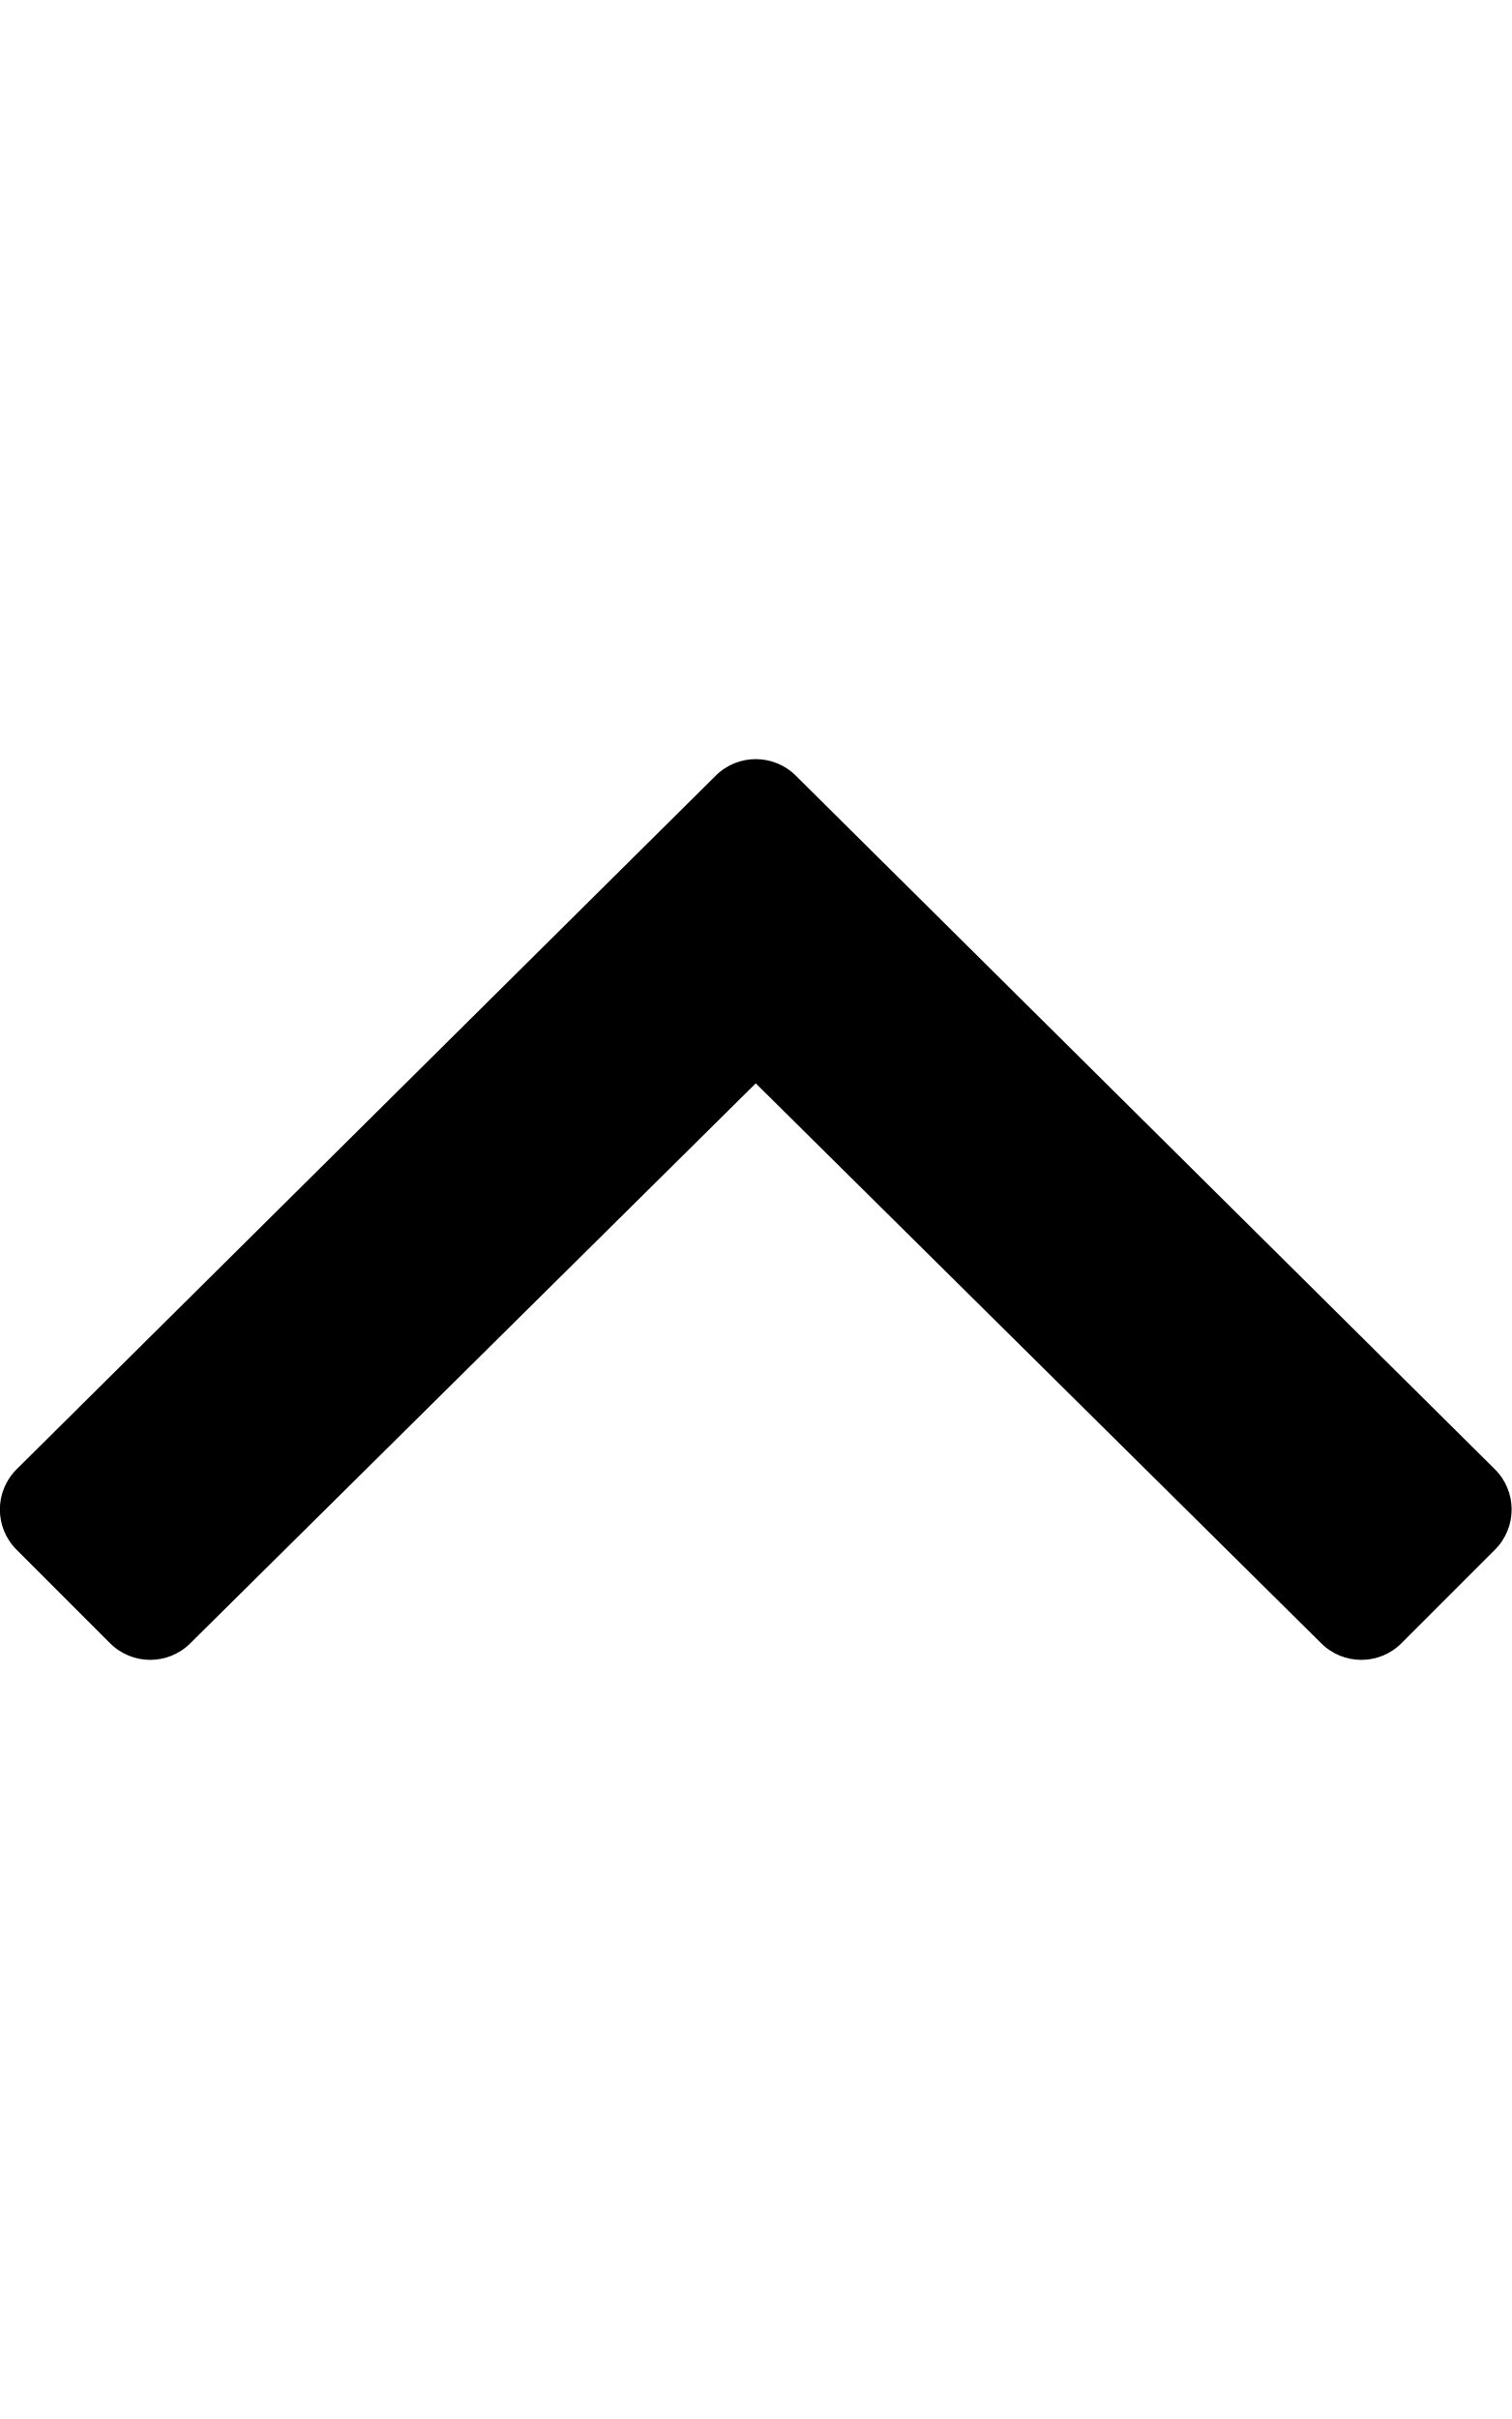
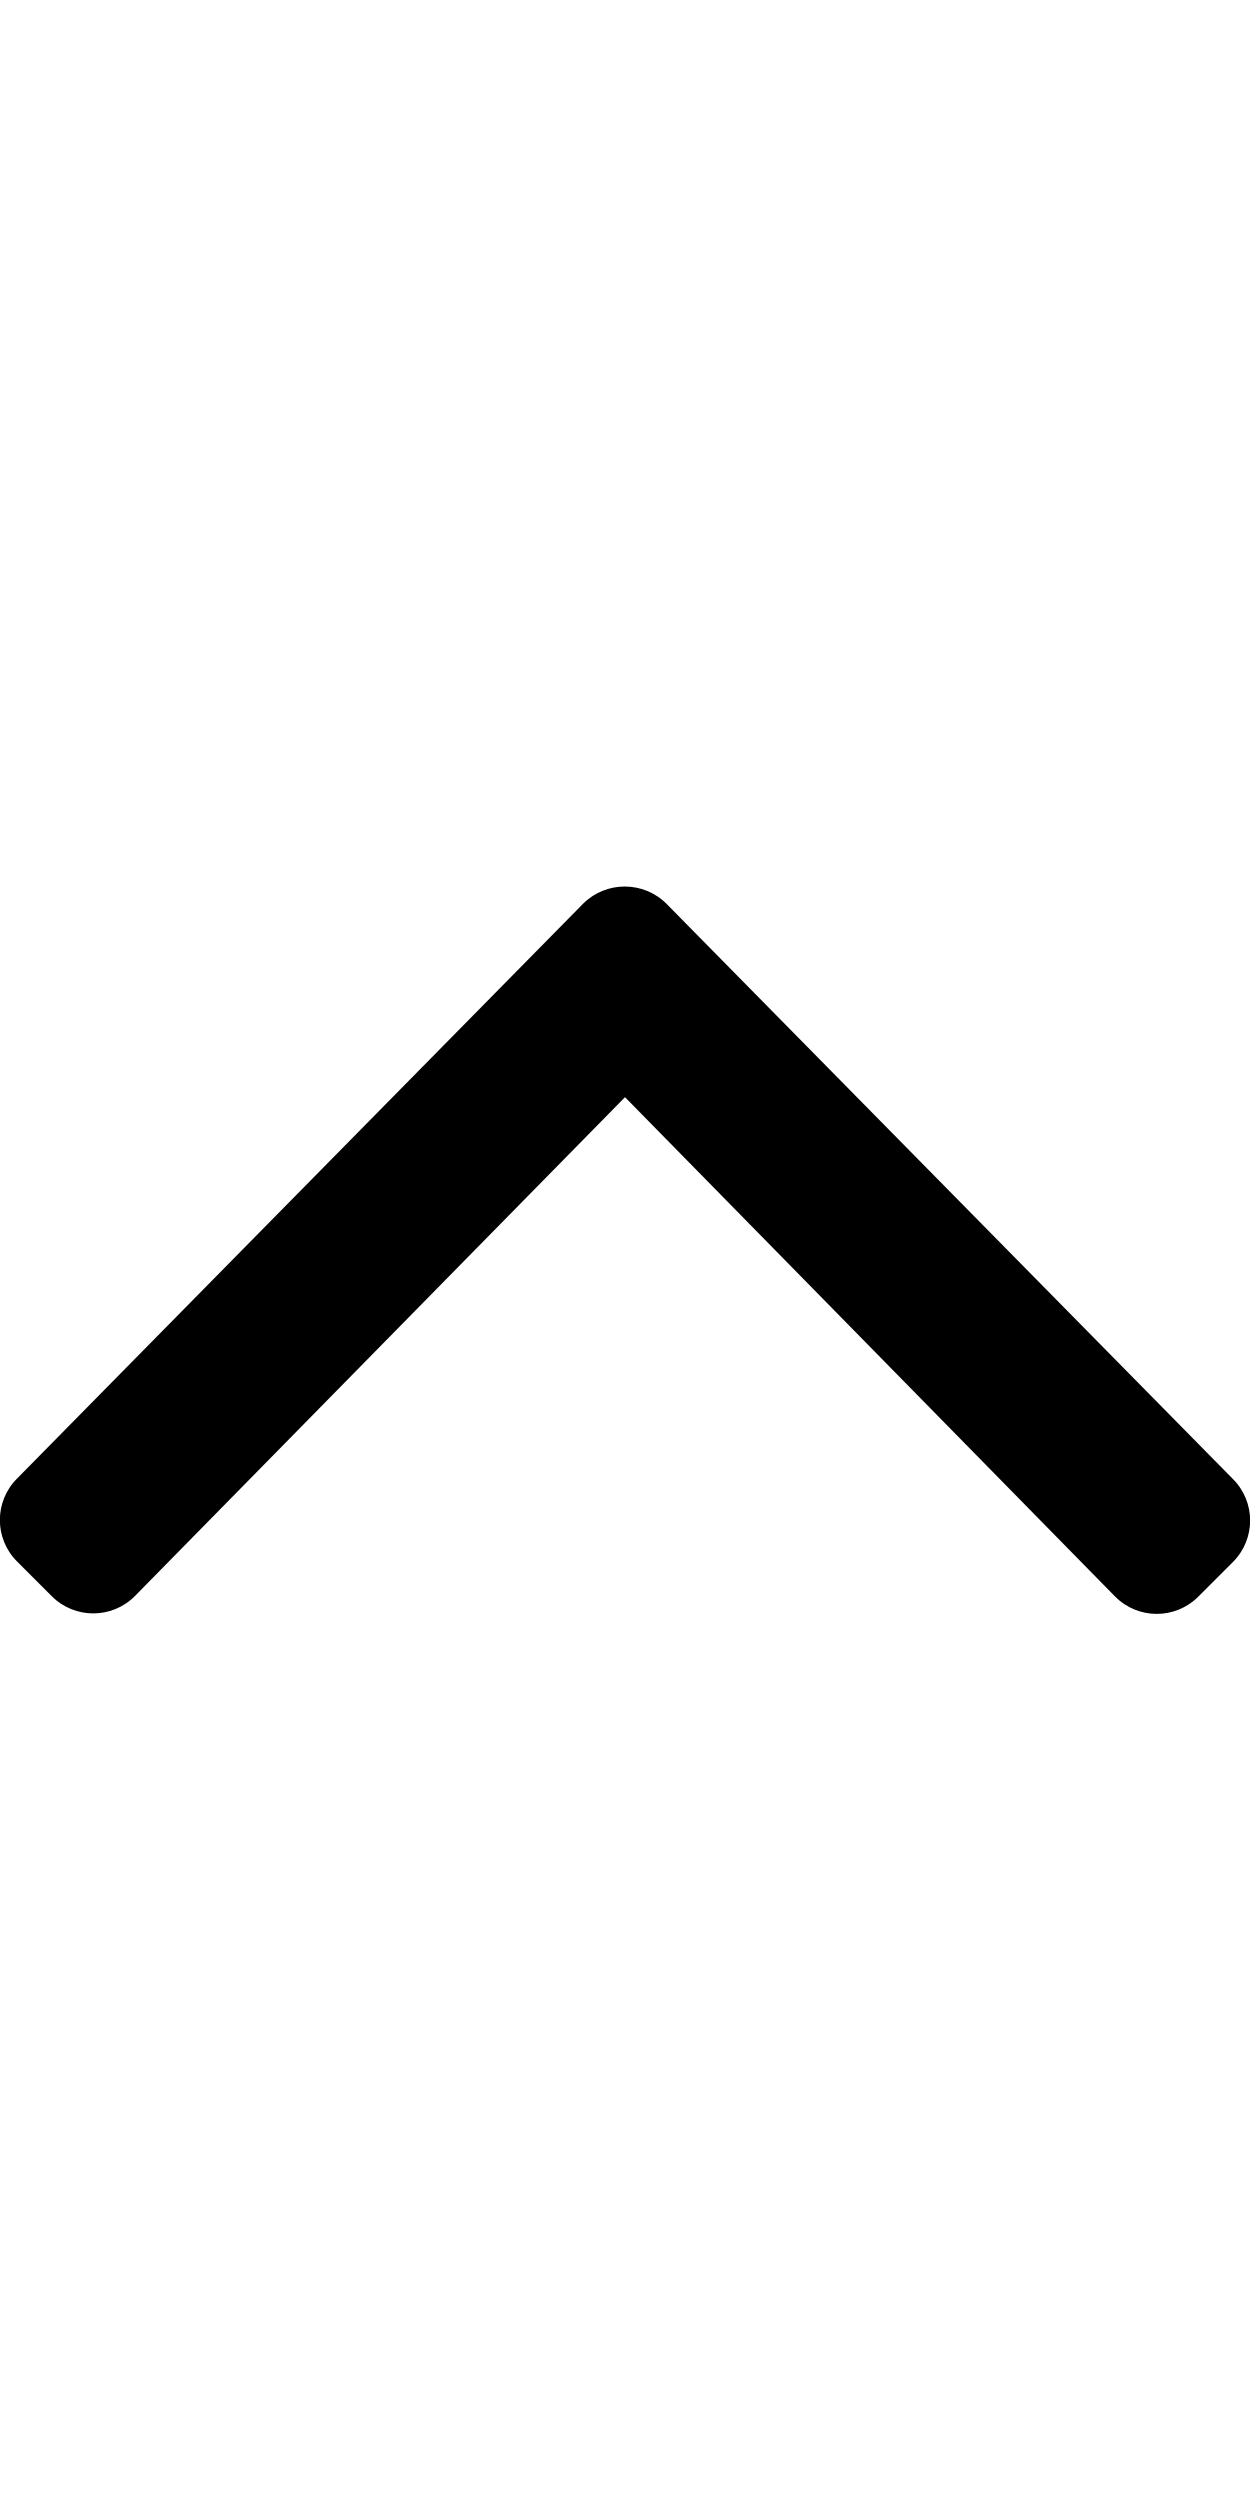
- <svg xmlns="http://www.w3.org/2000/svg" aria-hidden="true" focusable="false" data-prefix="far" data-icon="angle-up" class="svg-inline--fa fa-angle-up fa-w-10" role="img" viewBox="0 0 320 512">
-   <path fill="currentColor" d="M168.5 164.2l148 146.8c4.7 4.7 4.7 12.3 0 17l-19.8 19.8c-4.7 4.7-12.3 4.7-17 0L160 229.3 40.3 347.8c-4.7 4.7-12.3 4.7-17 0L3.5 328c-4.7-4.7-4.7-12.3 0-17l148-146.8c4.7-4.7 12.3-4.7 17 0z" />
+ <svg xmlns="http://www.w3.org/2000/svg" aria-hidden="true" focusable="false" data-prefix="fal" data-icon="angle-up" class="svg-inline--fa fa-angle-up fa-w-8" role="img" viewBox="0 0 256 512">
+   <path fill="currentColor" d="M136.5 185.1l116 117.8c4.7 4.7 4.7 12.3 0 17l-7.1 7.1c-4.7 4.7-12.3 4.7-17 0L128 224.7 27.6 326.9c-4.7 4.7-12.3 4.7-17 0l-7.1-7.1c-4.7-4.7-4.7-12.3 0-17l116-117.8c4.7-4.6 12.3-4.6 17 .1z" />
</svg>
